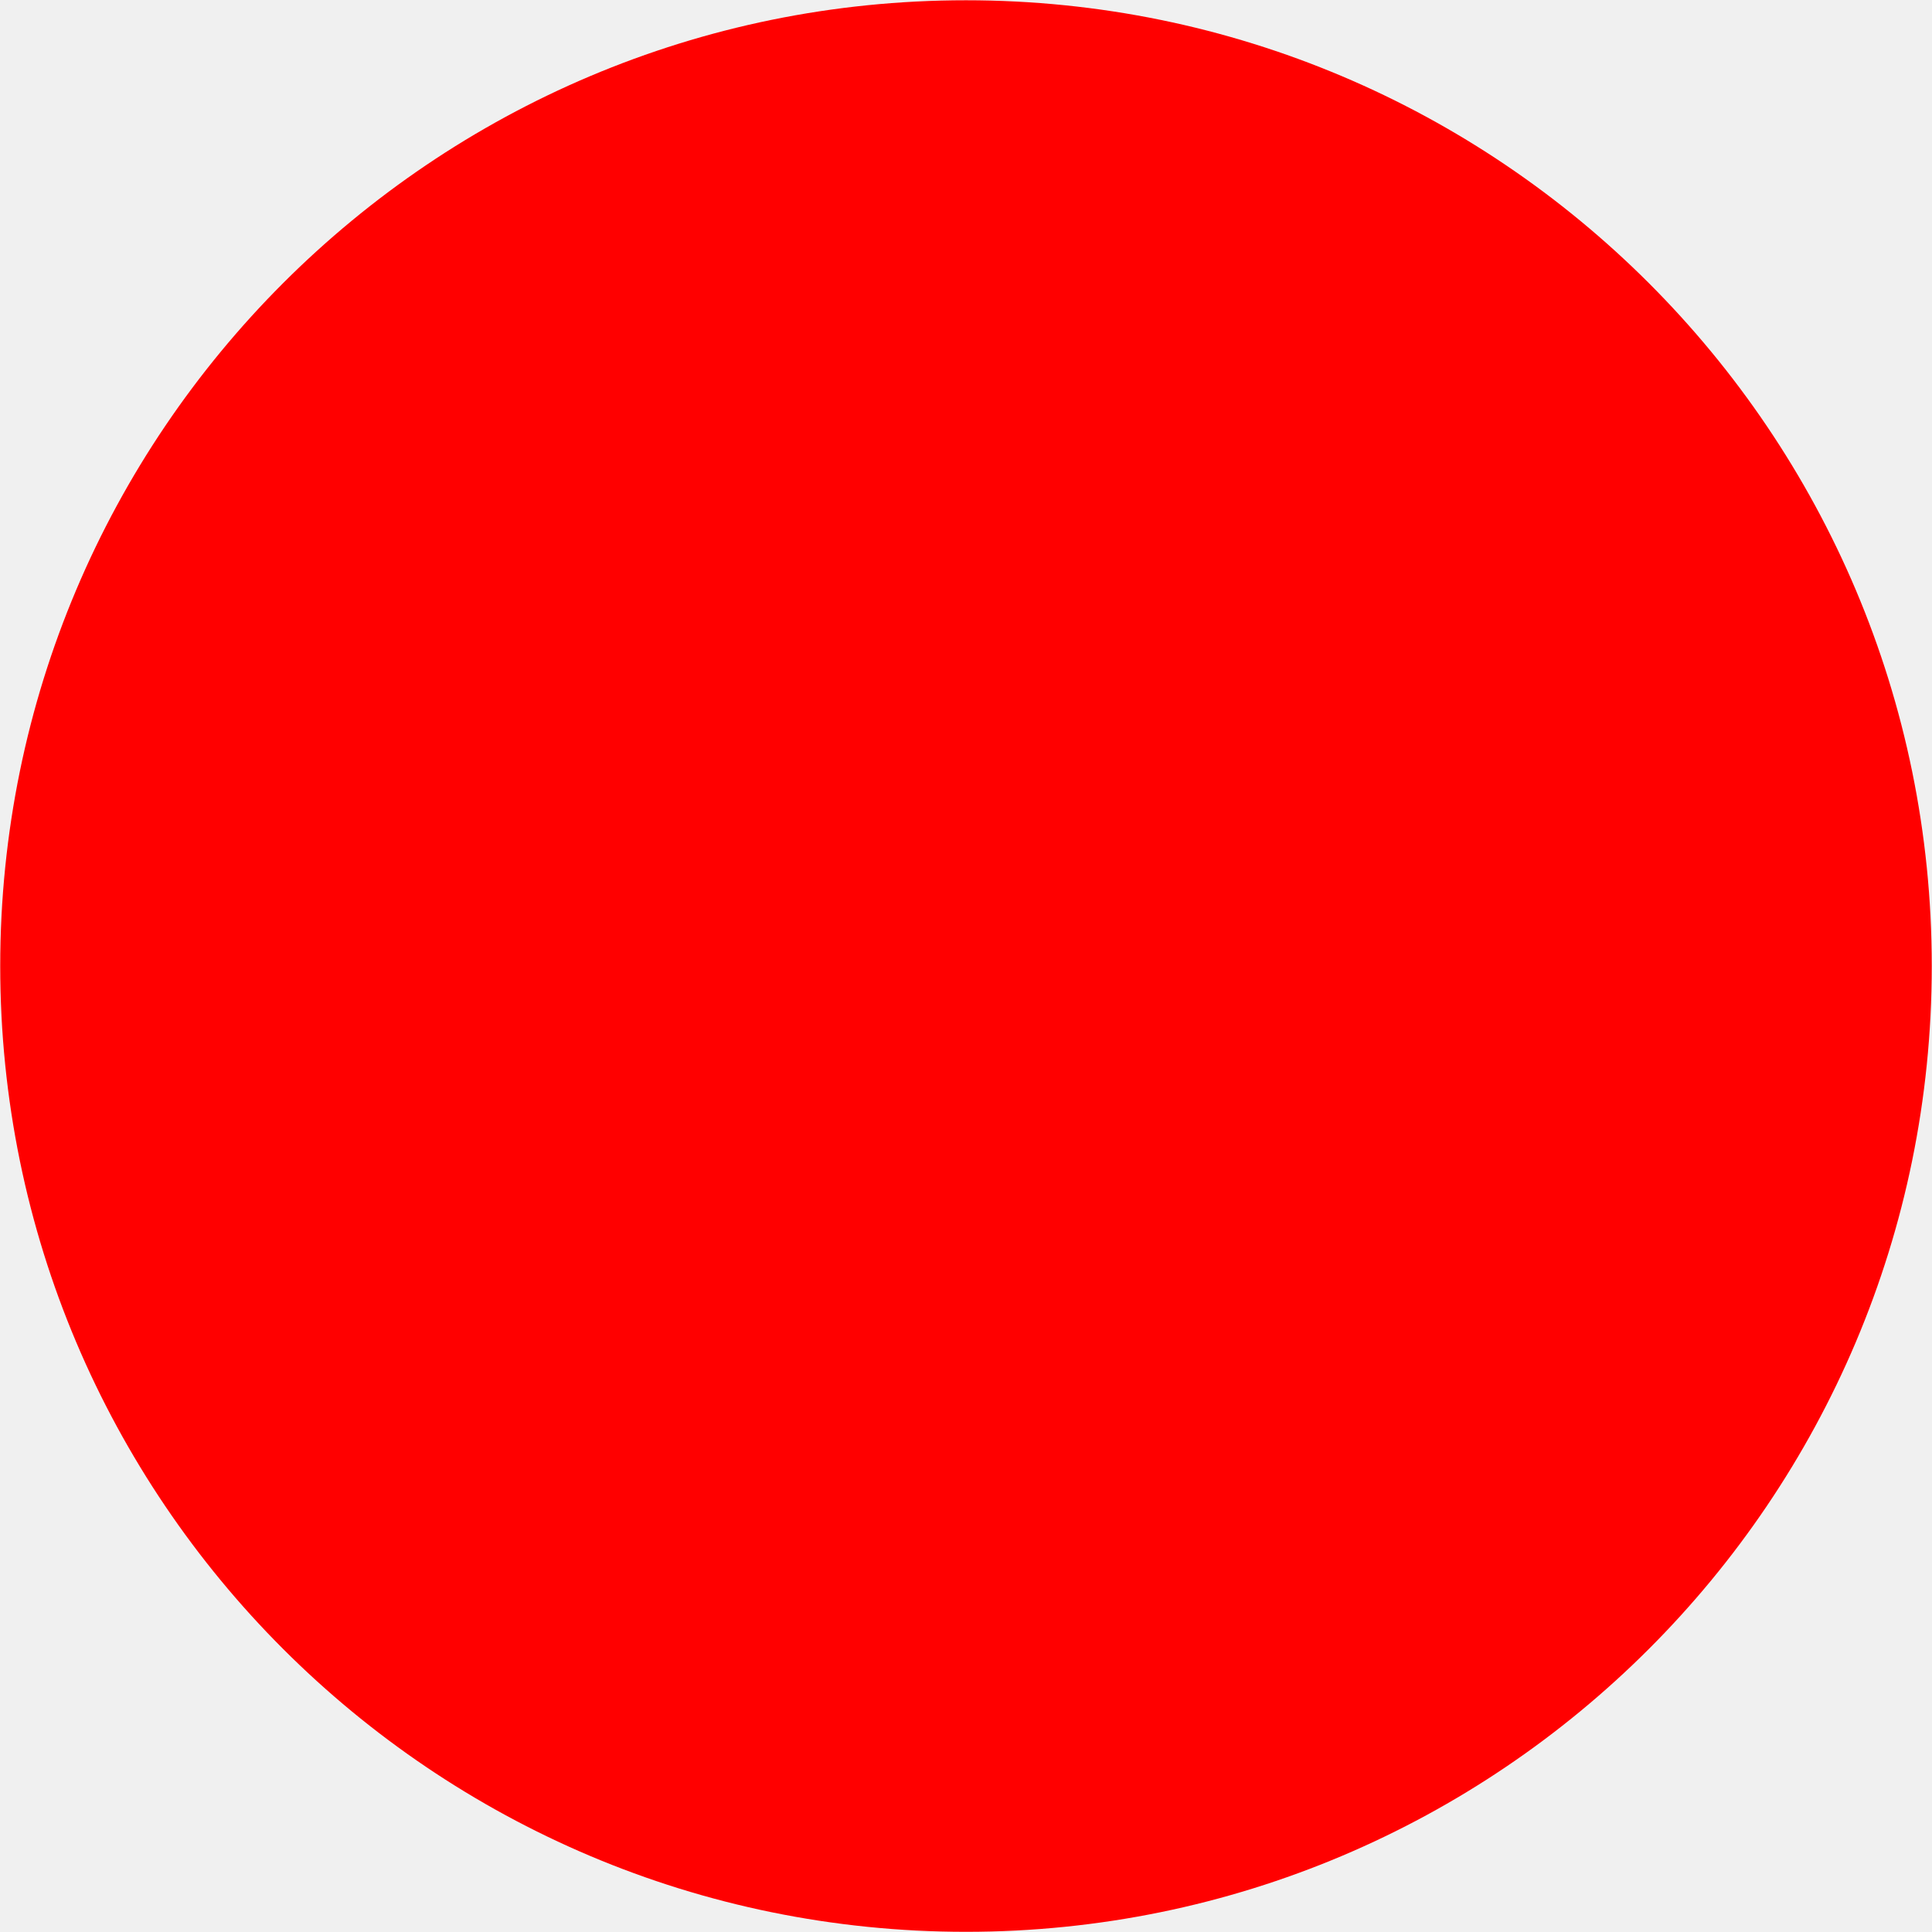
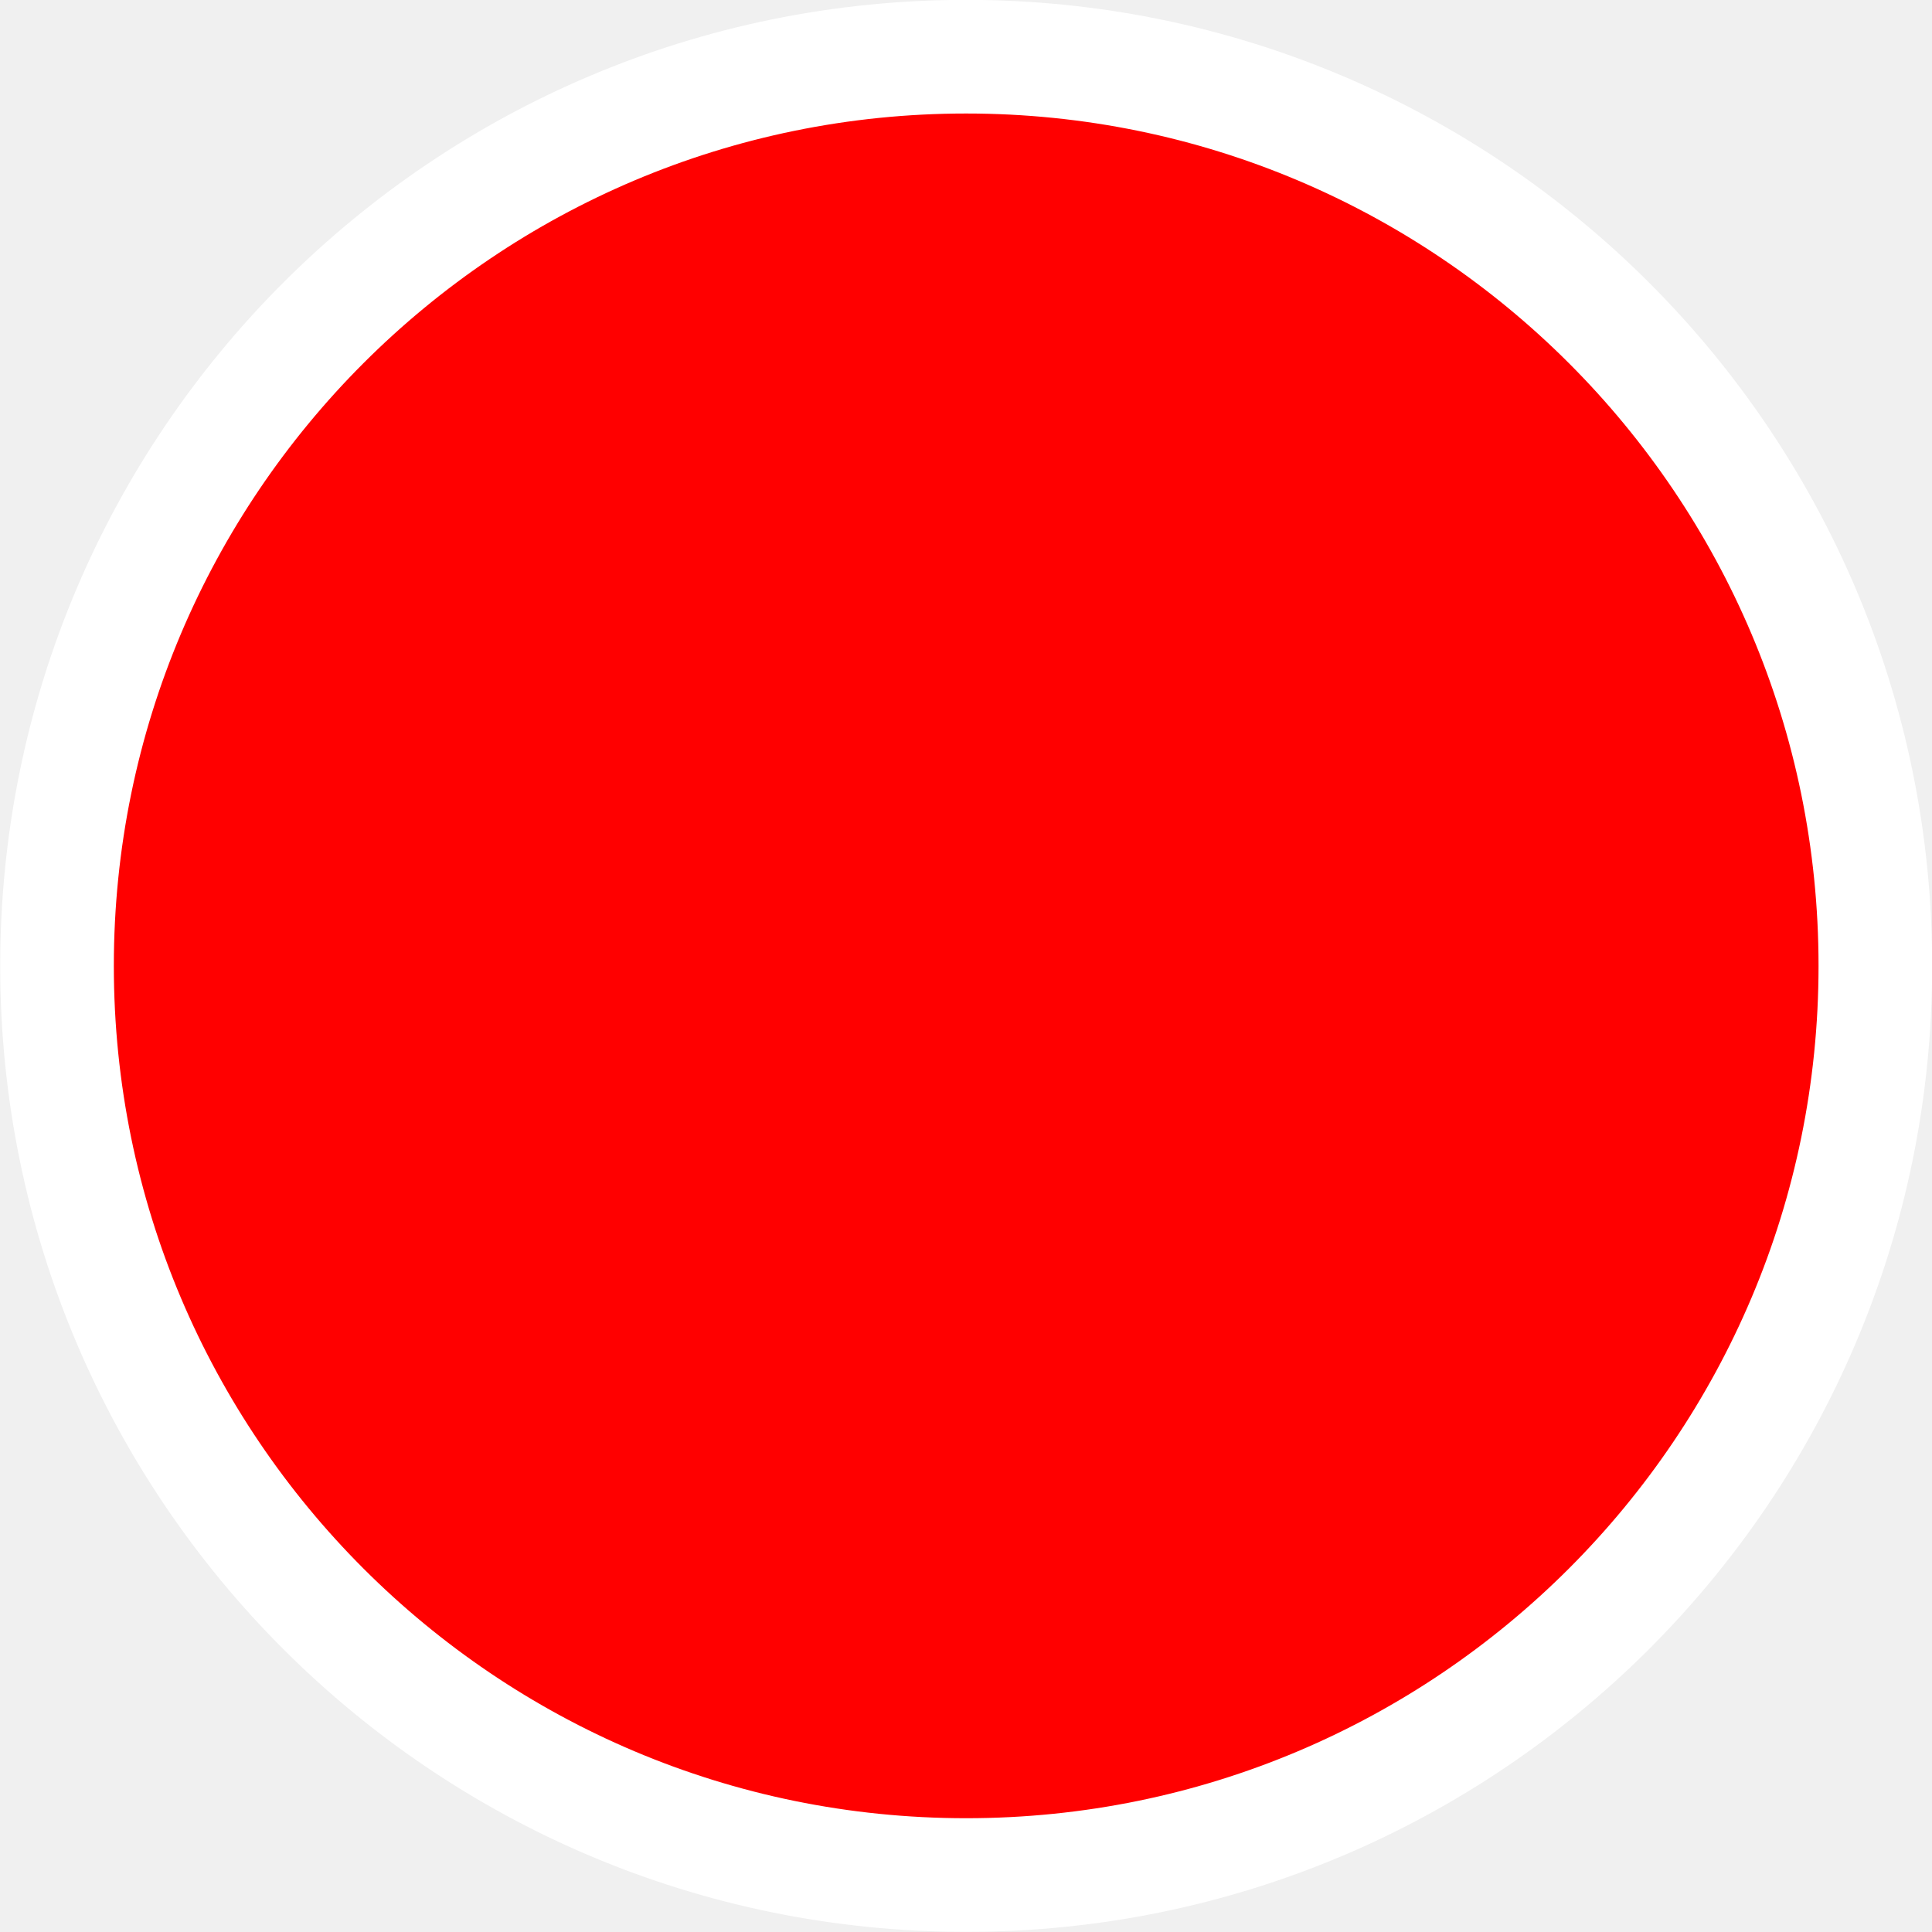
<svg xmlns="http://www.w3.org/2000/svg" width="4.233mm" height="4.233mm" viewBox="0 0 4.233 4.233" version="1.1" id="svg8">
  <defs id="defs2" />
-   <g id="layer1" transform="translate(-103.5565,-170.3114)">
-     <circle style="fill:#ff0000;fill-opacity:1;stroke:#000000;stroke-width:0;stroke-miterlimit:4;stroke-dasharray:none;stroke-dashoffset:0;stroke-opacity:1" id="path815" cx="105.673" cy="172.428" r="2.116" />
+   <g id="layer1" transform="translate(-103.5581,-170.3098)">
+     <circle style="fill:#ff0000;fill-opacity:1;stroke:#ffffff;stroke-width:0.249;stroke-miterlimit:4;stroke-dasharray:none;stroke-dashoffset:0;stroke-opacity:1" id="path815" cx="105.675" cy="172.426" r="1.992" />
  </g>
</svg>
